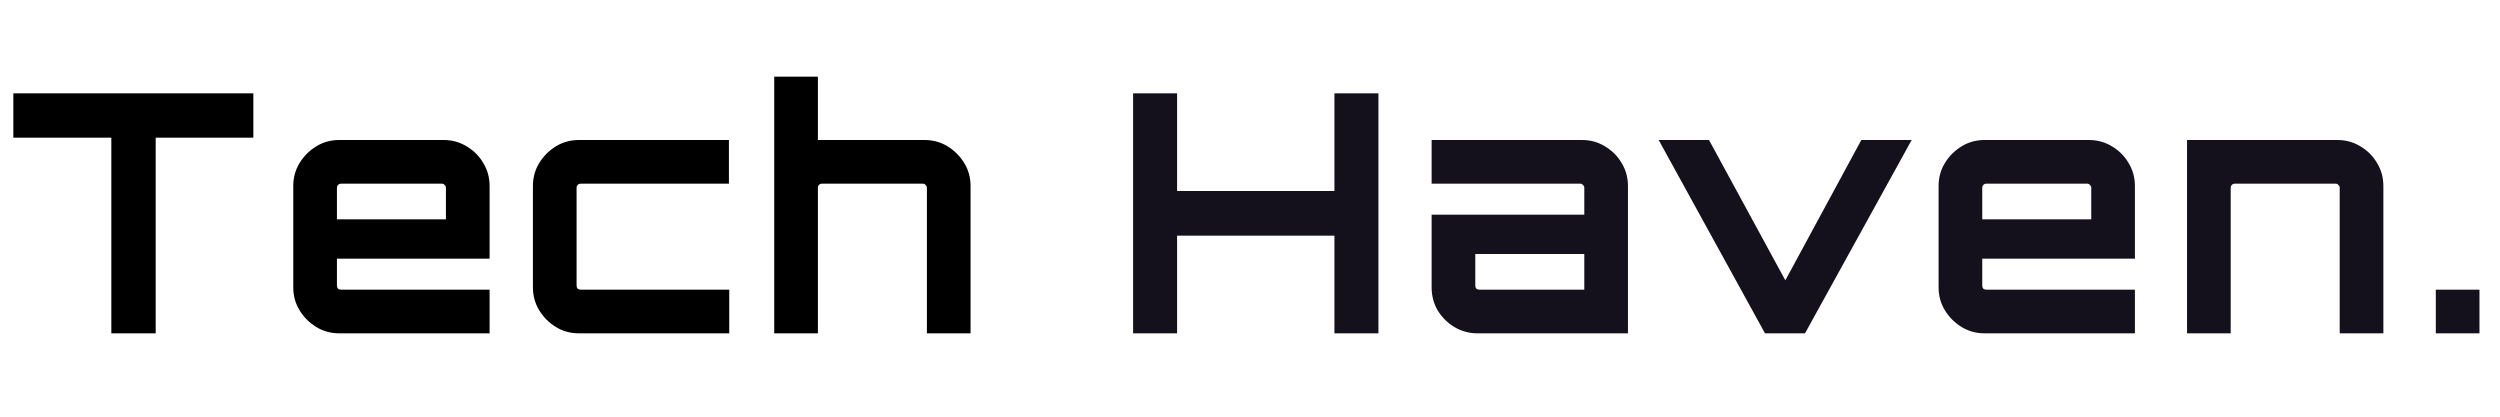
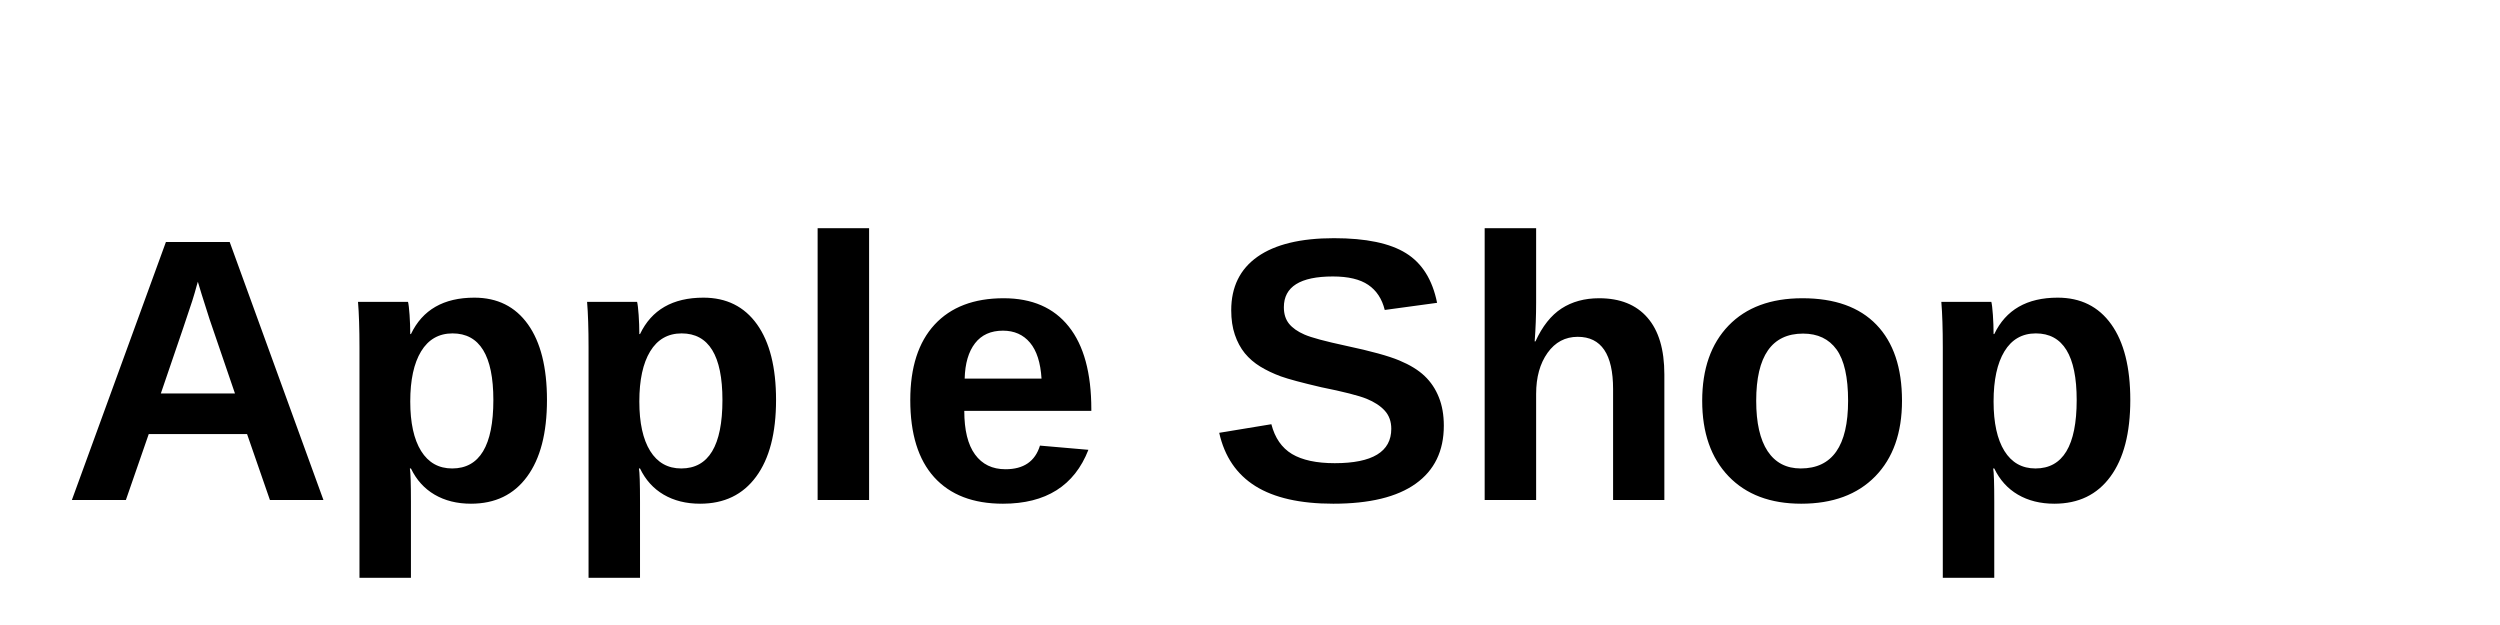
- <svg xmlns="http://www.w3.org/2000/svg" width="180" height="30" viewBox="0 0 180 30" fill="none">
-   <path d="M8.016 24V9.912H0.96V6.72H18.241V9.912H11.209V24H8.016ZM24.427 24C23.819 24 23.267 23.848 22.771 23.544C22.275 23.24 21.875 22.84 21.571 22.344C21.267 21.848 21.115 21.296 21.115 20.688V13.392C21.115 12.784 21.267 12.232 21.571 11.736C21.875 11.24 22.275 10.84 22.771 10.536C23.267 10.232 23.819 10.08 24.427 10.08H31.939C32.547 10.08 33.099 10.232 33.595 10.536C34.107 10.84 34.507 11.24 34.795 11.736C35.099 12.232 35.251 12.784 35.251 13.392V18.624H24.259V20.568C24.259 20.648 24.283 20.72 24.331 20.784C24.395 20.832 24.467 20.856 24.547 20.856H35.251V24H24.427ZM24.259 15.792H32.107V13.512C32.107 13.432 32.075 13.368 32.011 13.32C31.963 13.256 31.899 13.224 31.819 13.224H24.547C24.467 13.224 24.395 13.256 24.331 13.32C24.283 13.368 24.259 13.432 24.259 13.512V15.792ZM41.682 24C41.074 24 40.522 23.848 40.026 23.544C39.53 23.24 39.13 22.84 38.826 22.344C38.522 21.848 38.37 21.296 38.37 20.688V13.392C38.37 12.784 38.522 12.232 38.826 11.736C39.13 11.24 39.53 10.84 40.026 10.536C40.522 10.232 41.074 10.08 41.682 10.08H52.482V13.224H41.802C41.722 13.224 41.65 13.256 41.586 13.32C41.538 13.368 41.514 13.432 41.514 13.512V20.568C41.514 20.648 41.538 20.72 41.586 20.784C41.65 20.832 41.722 20.856 41.802 20.856H52.506V24H41.682ZM55.744 24V5.52H58.888V10.08H66.568C67.176 10.08 67.728 10.232 68.224 10.536C68.72 10.84 69.12 11.24 69.424 11.736C69.728 12.232 69.88 12.784 69.88 13.392V24H66.736V13.512C66.736 13.432 66.704 13.368 66.64 13.32C66.592 13.256 66.528 13.224 66.448 13.224H59.176C59.096 13.224 59.024 13.256 58.96 13.32C58.912 13.368 58.888 13.432 58.888 13.512V24H55.744Z" fill="black" />
-   <path d="M81.583 24V6.72H84.751V13.752H96.079V6.72H99.247V24H96.079V16.968H84.751V24H81.583ZM106.389 24C105.781 24 105.221 23.848 104.709 23.544C104.213 23.24 103.813 22.84 103.509 22.344C103.221 21.848 103.077 21.296 103.077 20.688V15.456H114.069V13.512C114.069 13.432 114.037 13.368 113.973 13.32C113.925 13.256 113.861 13.224 113.781 13.224H103.077V10.08H113.901C114.509 10.08 115.061 10.232 115.557 10.536C116.069 10.84 116.469 11.24 116.757 11.736C117.061 12.232 117.213 12.784 117.213 13.392V24H106.389ZM106.509 20.856H114.069V18.288H106.221V20.568C106.221 20.648 106.245 20.72 106.293 20.784C106.357 20.832 106.429 20.856 106.509 20.856ZM127.08 24L119.424 10.08H123.048L128.544 20.184L134.016 10.08H137.64L129.96 24H127.08ZM142.89 24C142.282 24 141.73 23.848 141.234 23.544C140.738 23.24 140.338 22.84 140.034 22.344C139.73 21.848 139.578 21.296 139.578 20.688V13.392C139.578 12.784 139.73 12.232 140.034 11.736C140.338 11.24 140.738 10.84 141.234 10.536C141.73 10.232 142.282 10.08 142.89 10.08H150.402C151.01 10.08 151.562 10.232 152.058 10.536C152.57 10.84 152.97 11.24 153.258 11.736C153.562 12.232 153.714 12.784 153.714 13.392V18.624H142.722V20.568C142.722 20.648 142.746 20.72 142.794 20.784C142.858 20.832 142.93 20.856 143.01 20.856H153.714V24H142.89ZM142.722 15.792H150.57V13.512C150.57 13.432 150.538 13.368 150.474 13.32C150.426 13.256 150.362 13.224 150.282 13.224H143.01C142.93 13.224 142.858 13.256 142.794 13.32C142.746 13.368 142.722 13.432 142.722 13.512V15.792ZM157.467 24V10.08H168.291C168.899 10.08 169.451 10.232 169.947 10.536C170.459 10.84 170.859 11.24 171.147 11.736C171.451 12.232 171.603 12.784 171.603 13.392V24H168.459V13.512C168.459 13.432 168.427 13.368 168.363 13.32C168.315 13.256 168.251 13.224 168.171 13.224H160.899C160.819 13.224 160.747 13.256 160.683 13.32C160.635 13.368 160.611 13.432 160.611 13.512V24H157.467ZM175.378 24V20.856H178.522V24H175.378Z" fill="#14111C" />
+ <svg xmlns="http://www.w3.org/2000/svg" width="400" height="100" viewBox="0 0 400 100">
+   <text x="10" y="80" font-family="Arial" font-size="60" font-weight="bold" fill="black">Apple Shop</text>
</svg>
